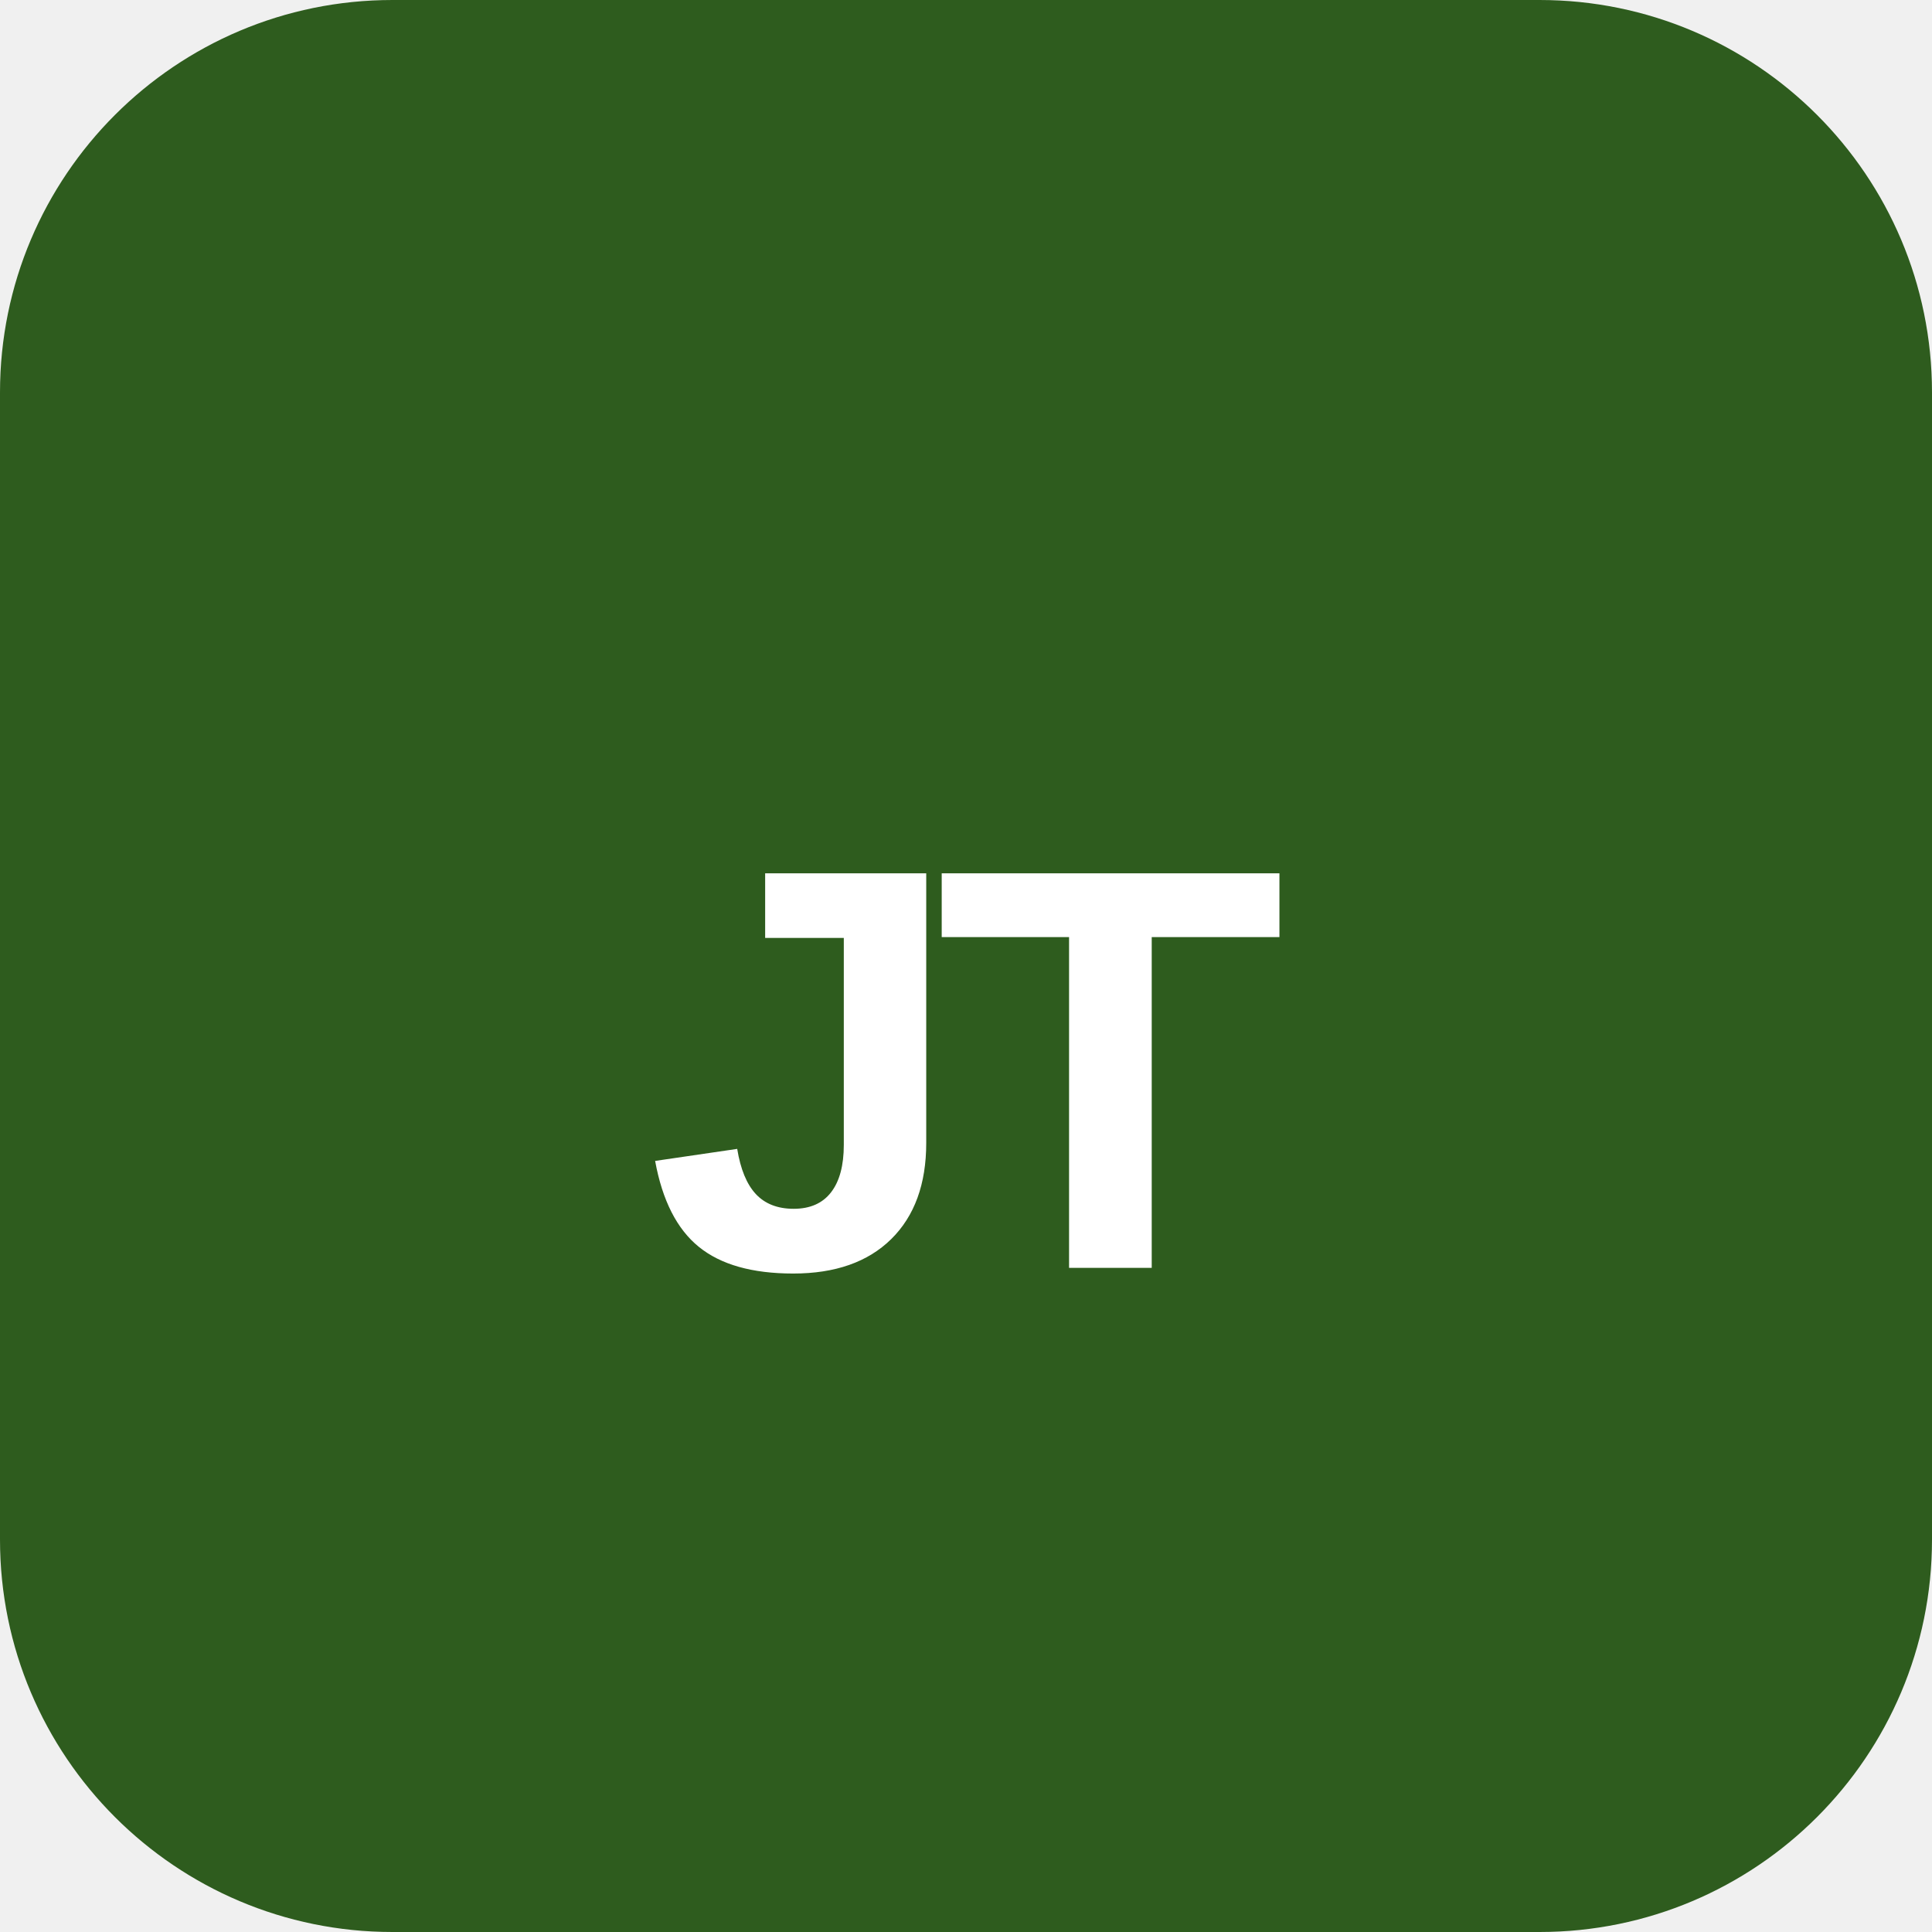
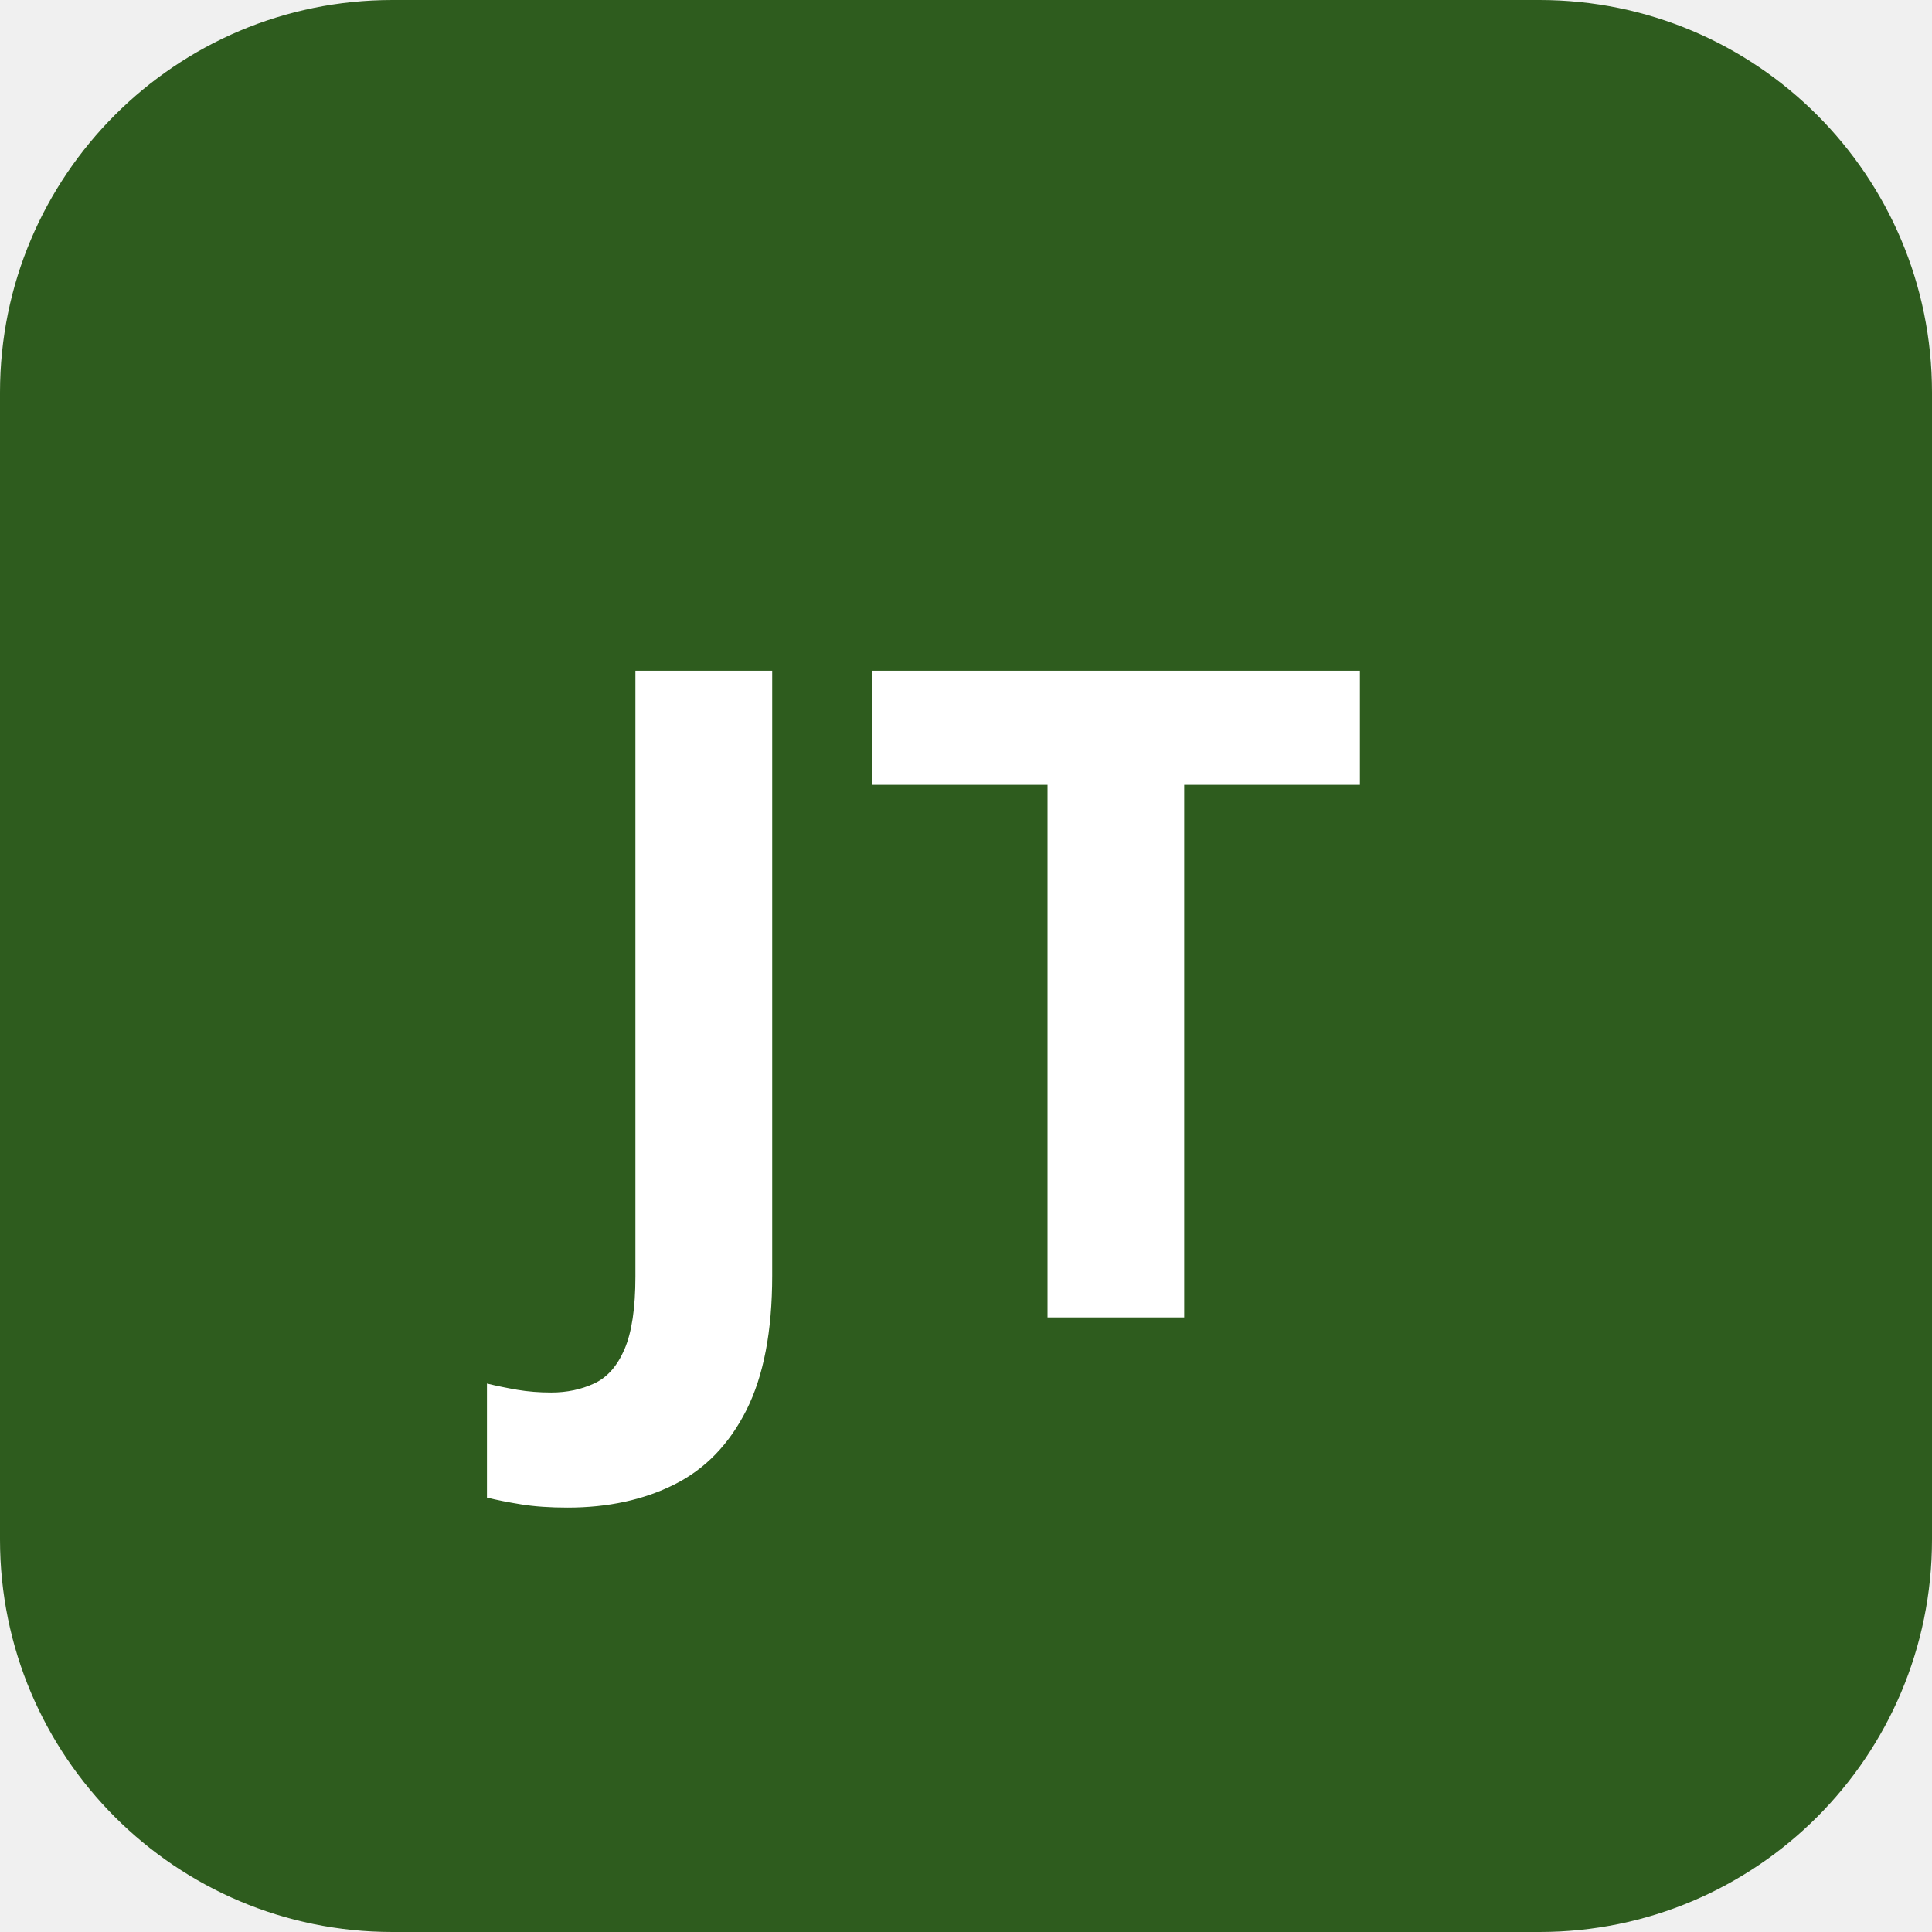
- <svg xmlns="http://www.w3.org/2000/svg" viewBox="0 0 256 256" width="256" height="256">
+ <svg xmlns="http://www.w3.org/2000/svg" viewBox="0 0 256 256">
  <rect width="256" height="256" rx="52" fill="#2e5c1e" />
-   <text x="128" y="168" font-family="-apple-system, 'Helvetica Neue', Arial, sans-serif" font-size="76" font-weight="900" fill="white" text-anchor="middle" letter-spacing="-4">JT</text>
+   <text x="128" y="128" font-family="system-ui, sans-serif" font-weight="800" font-size="120" fill="#ffffff" text-anchor="middle" dominant-baseline="central">JT</text>
</svg>
